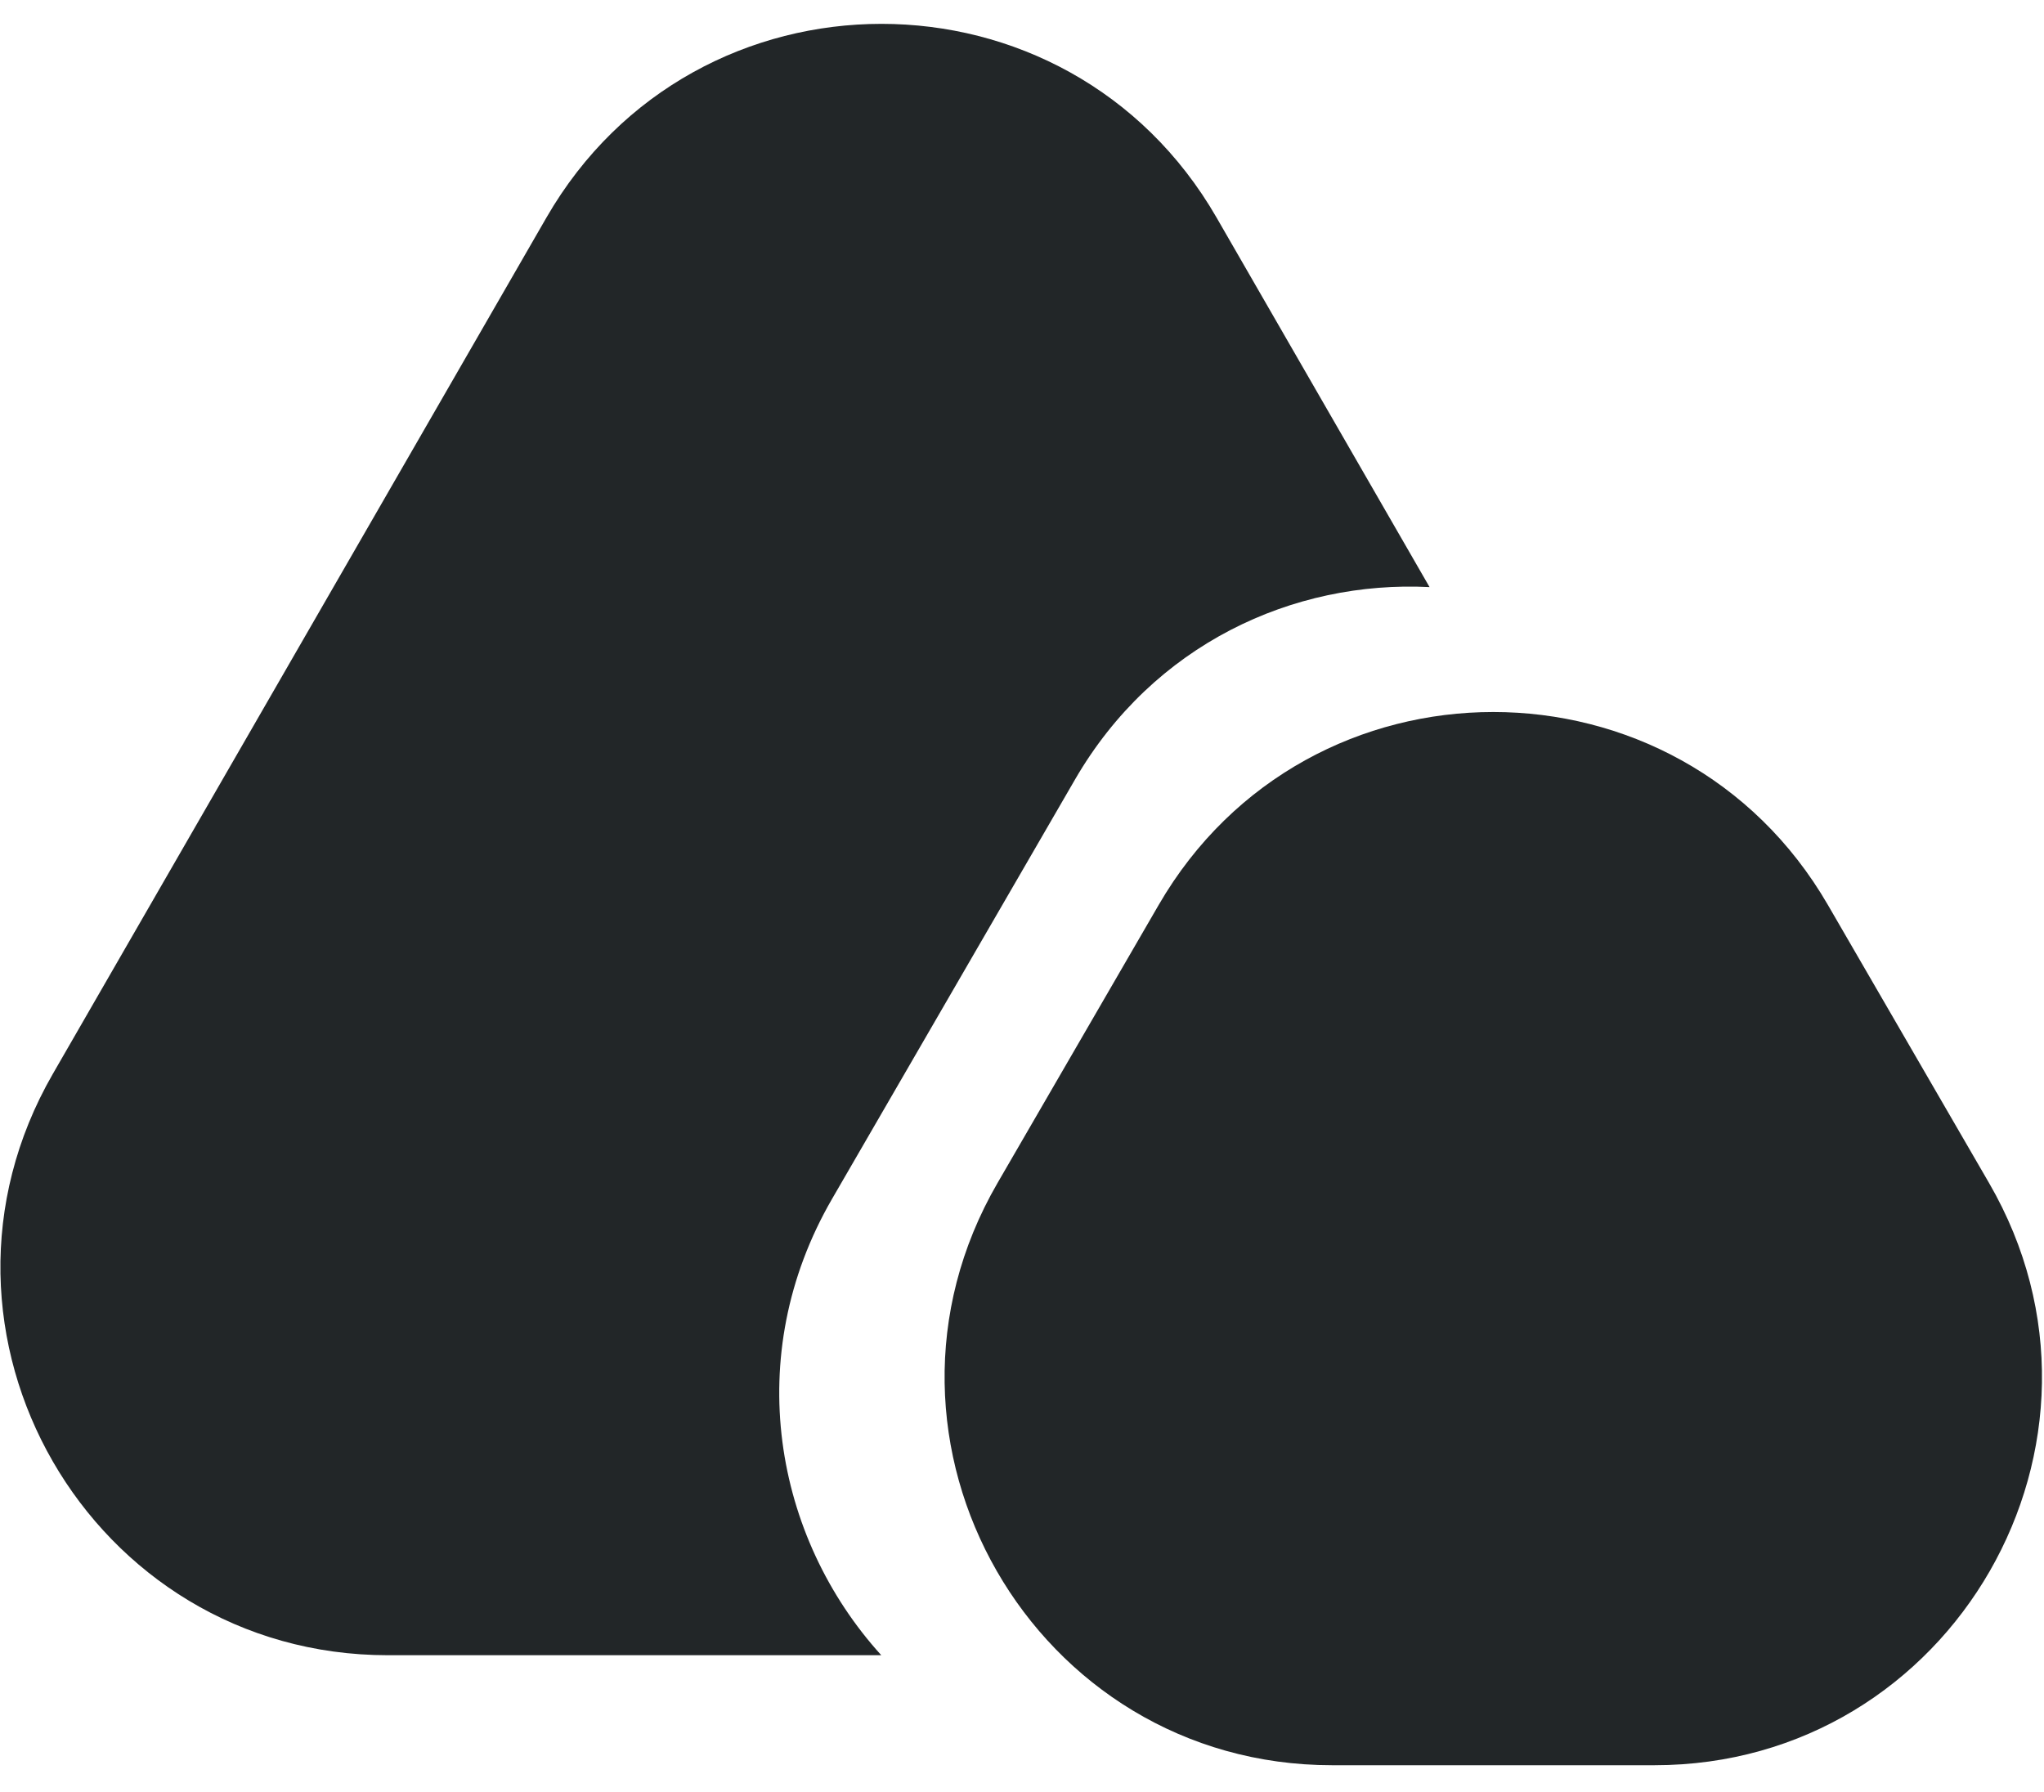
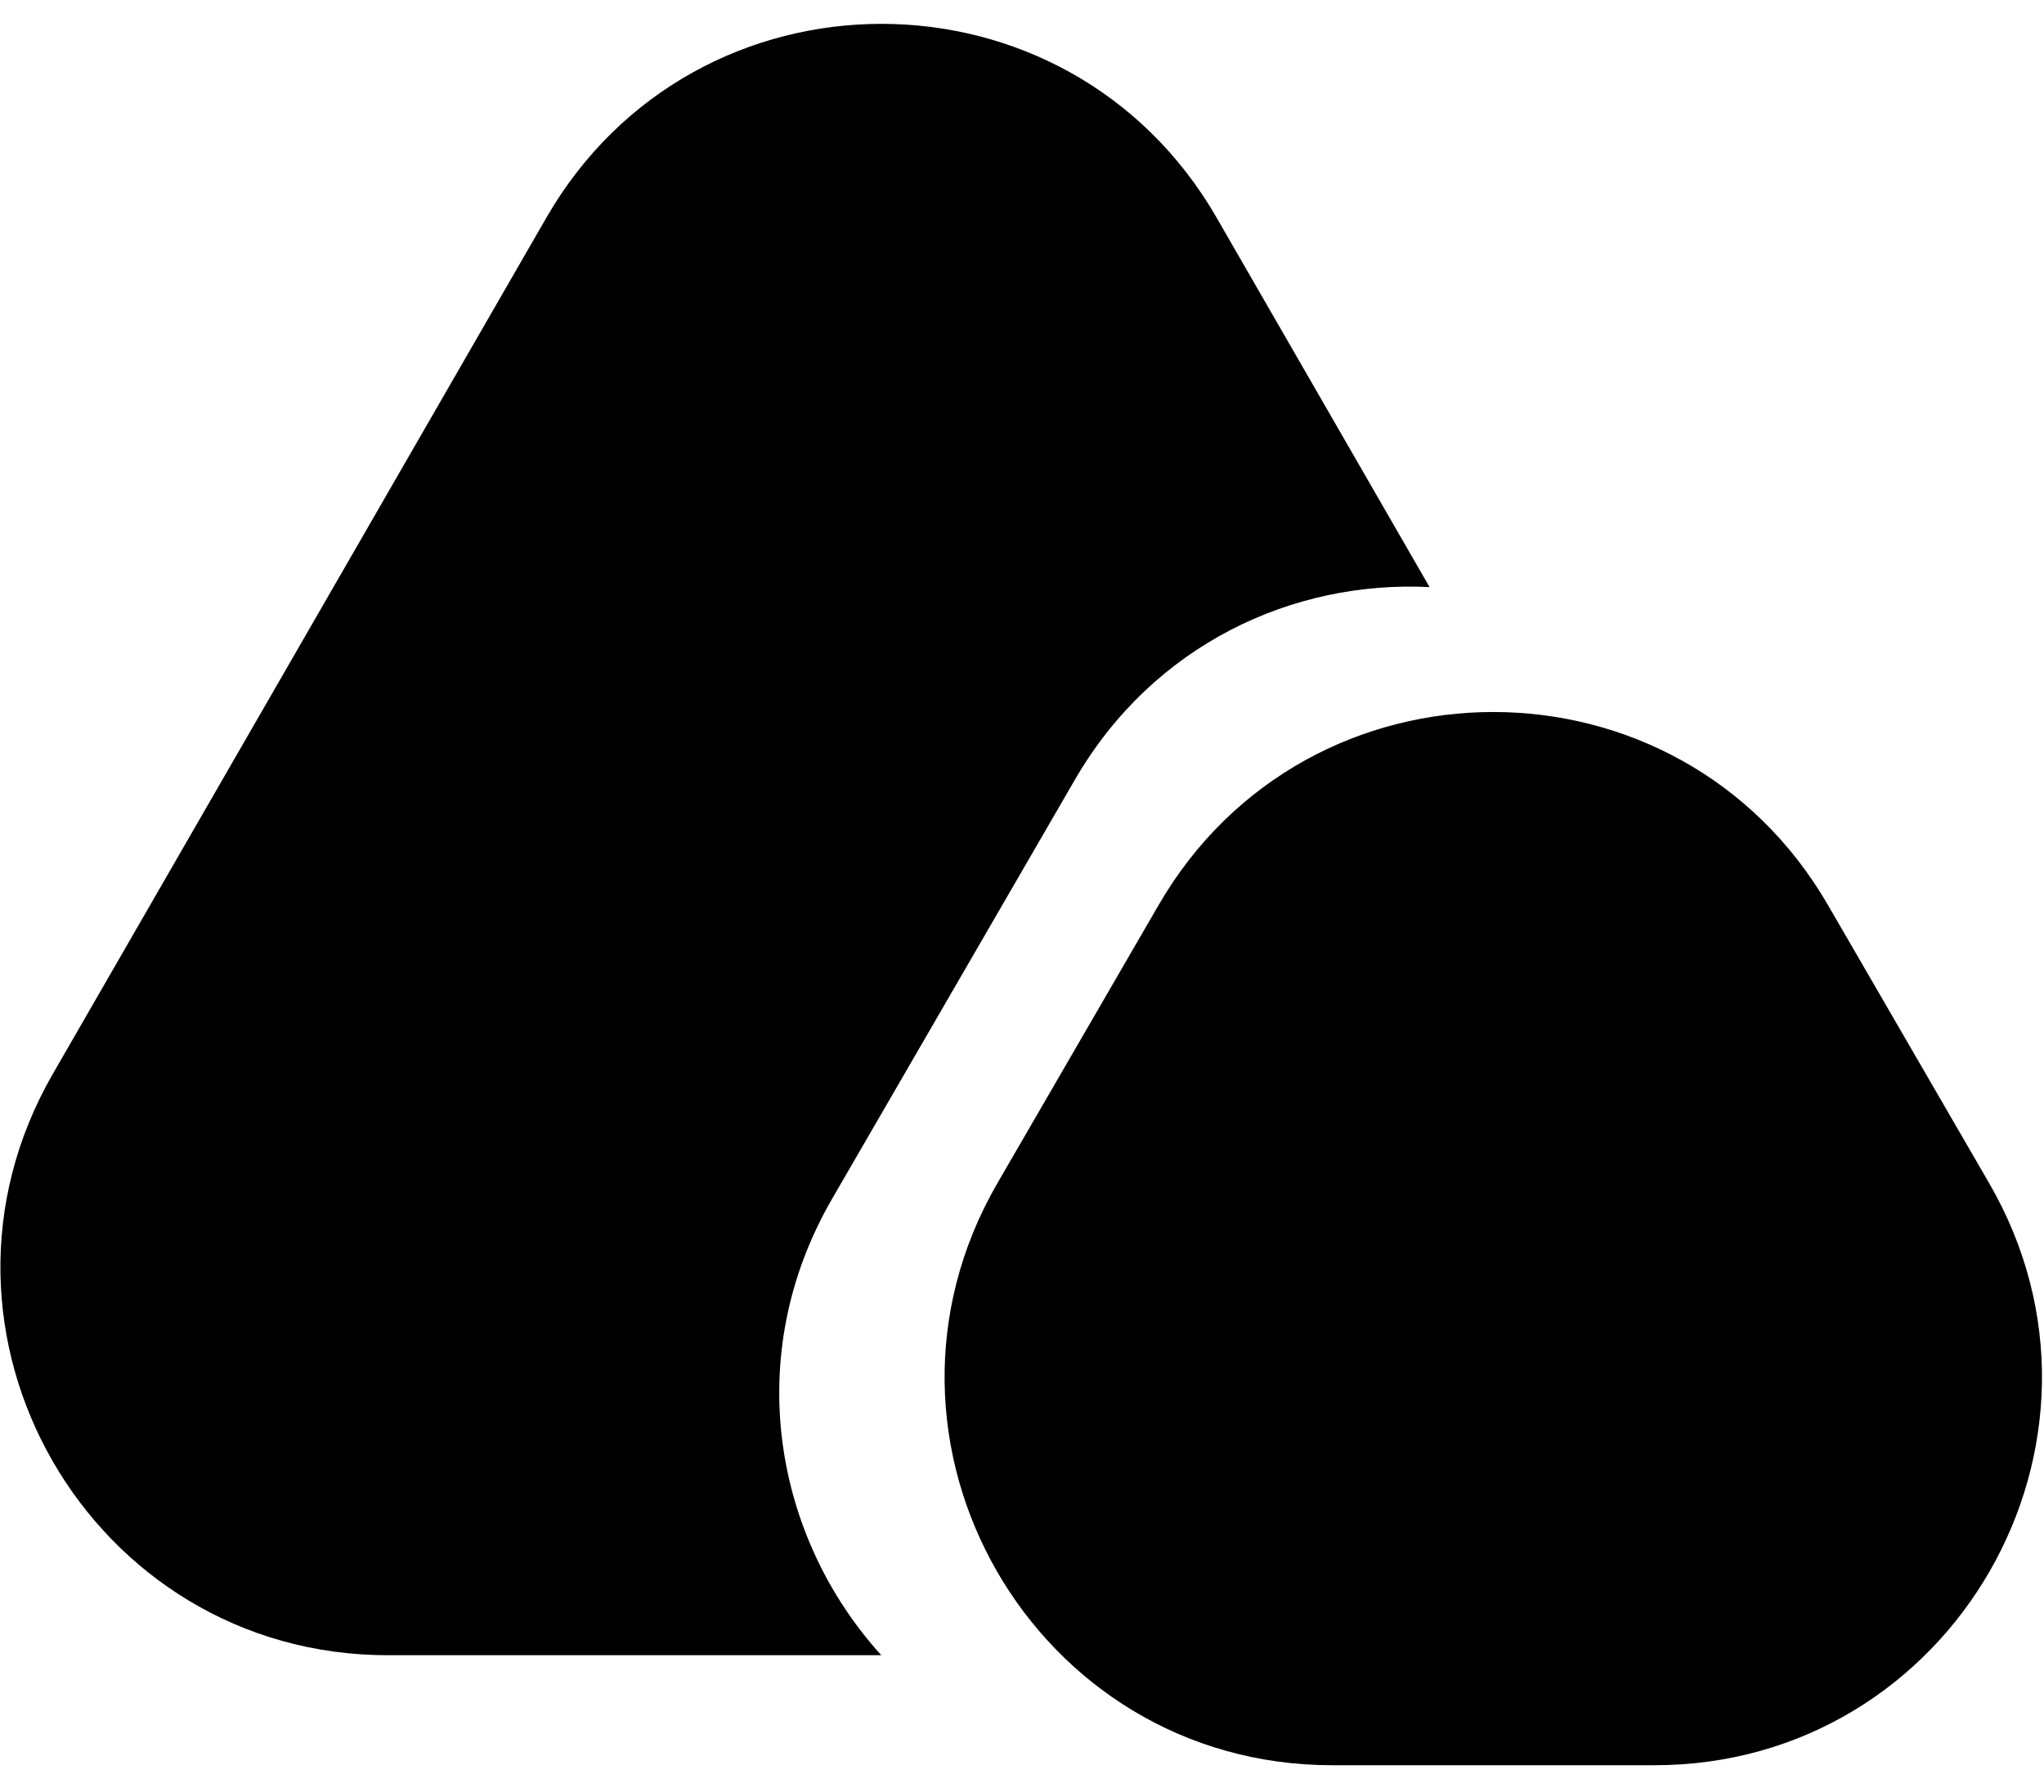
- <svg xmlns="http://www.w3.org/2000/svg" width="89" height="78" viewBox="0 0 89 78" fill="none">
-   <path fill-rule="evenodd" clip-rule="evenodd" d="M52.973 9.477C46.489 -1.774 30.276 -1.774 23.792 9.477L2.3 46.765C-4.185 58.016 3.921 72.079 16.891 72.079H38.373C33.711 66.944 32.267 59.049 36.23 52.207L46.805 33.951C50.218 28.059 56.301 25.265 62.246 25.566L52.973 9.477Z" fill="#222628" />
-   <path d="M50.45 39.409C56.943 28.204 73.098 28.204 79.592 39.409L86.61 51.519C93.13 62.77 85.027 76.869 72.039 76.869H58.002C45.015 76.869 36.911 62.77 43.432 51.519L50.45 39.409Z" fill="#222628" />
+ <svg xmlns="http://www.w3.org/2000/svg" width="89" height="78" viewBox="0 0 89 78">
+   <path fill-rule="evenodd" clip-rule="evenodd" d="M52.973 9.477C46.489 -1.774 30.276 -1.774 23.792 9.477L2.3 46.765C-4.185 58.016 3.921 72.079 16.891 72.079H38.373C33.711 66.944 32.267 59.049 36.23 52.207L46.805 33.951C50.218 28.059 56.301 25.265 62.246 25.566L52.973 9.477Z" fill="currentColor" />
+   <path d="M50.45 39.409C56.943 28.204 73.098 28.204 79.592 39.409L86.61 51.519C93.13 62.77 85.027 76.869 72.039 76.869H58.002C45.015 76.869 36.911 62.77 43.432 51.519L50.45 39.409Z" fill="currentColor" />
</svg>
